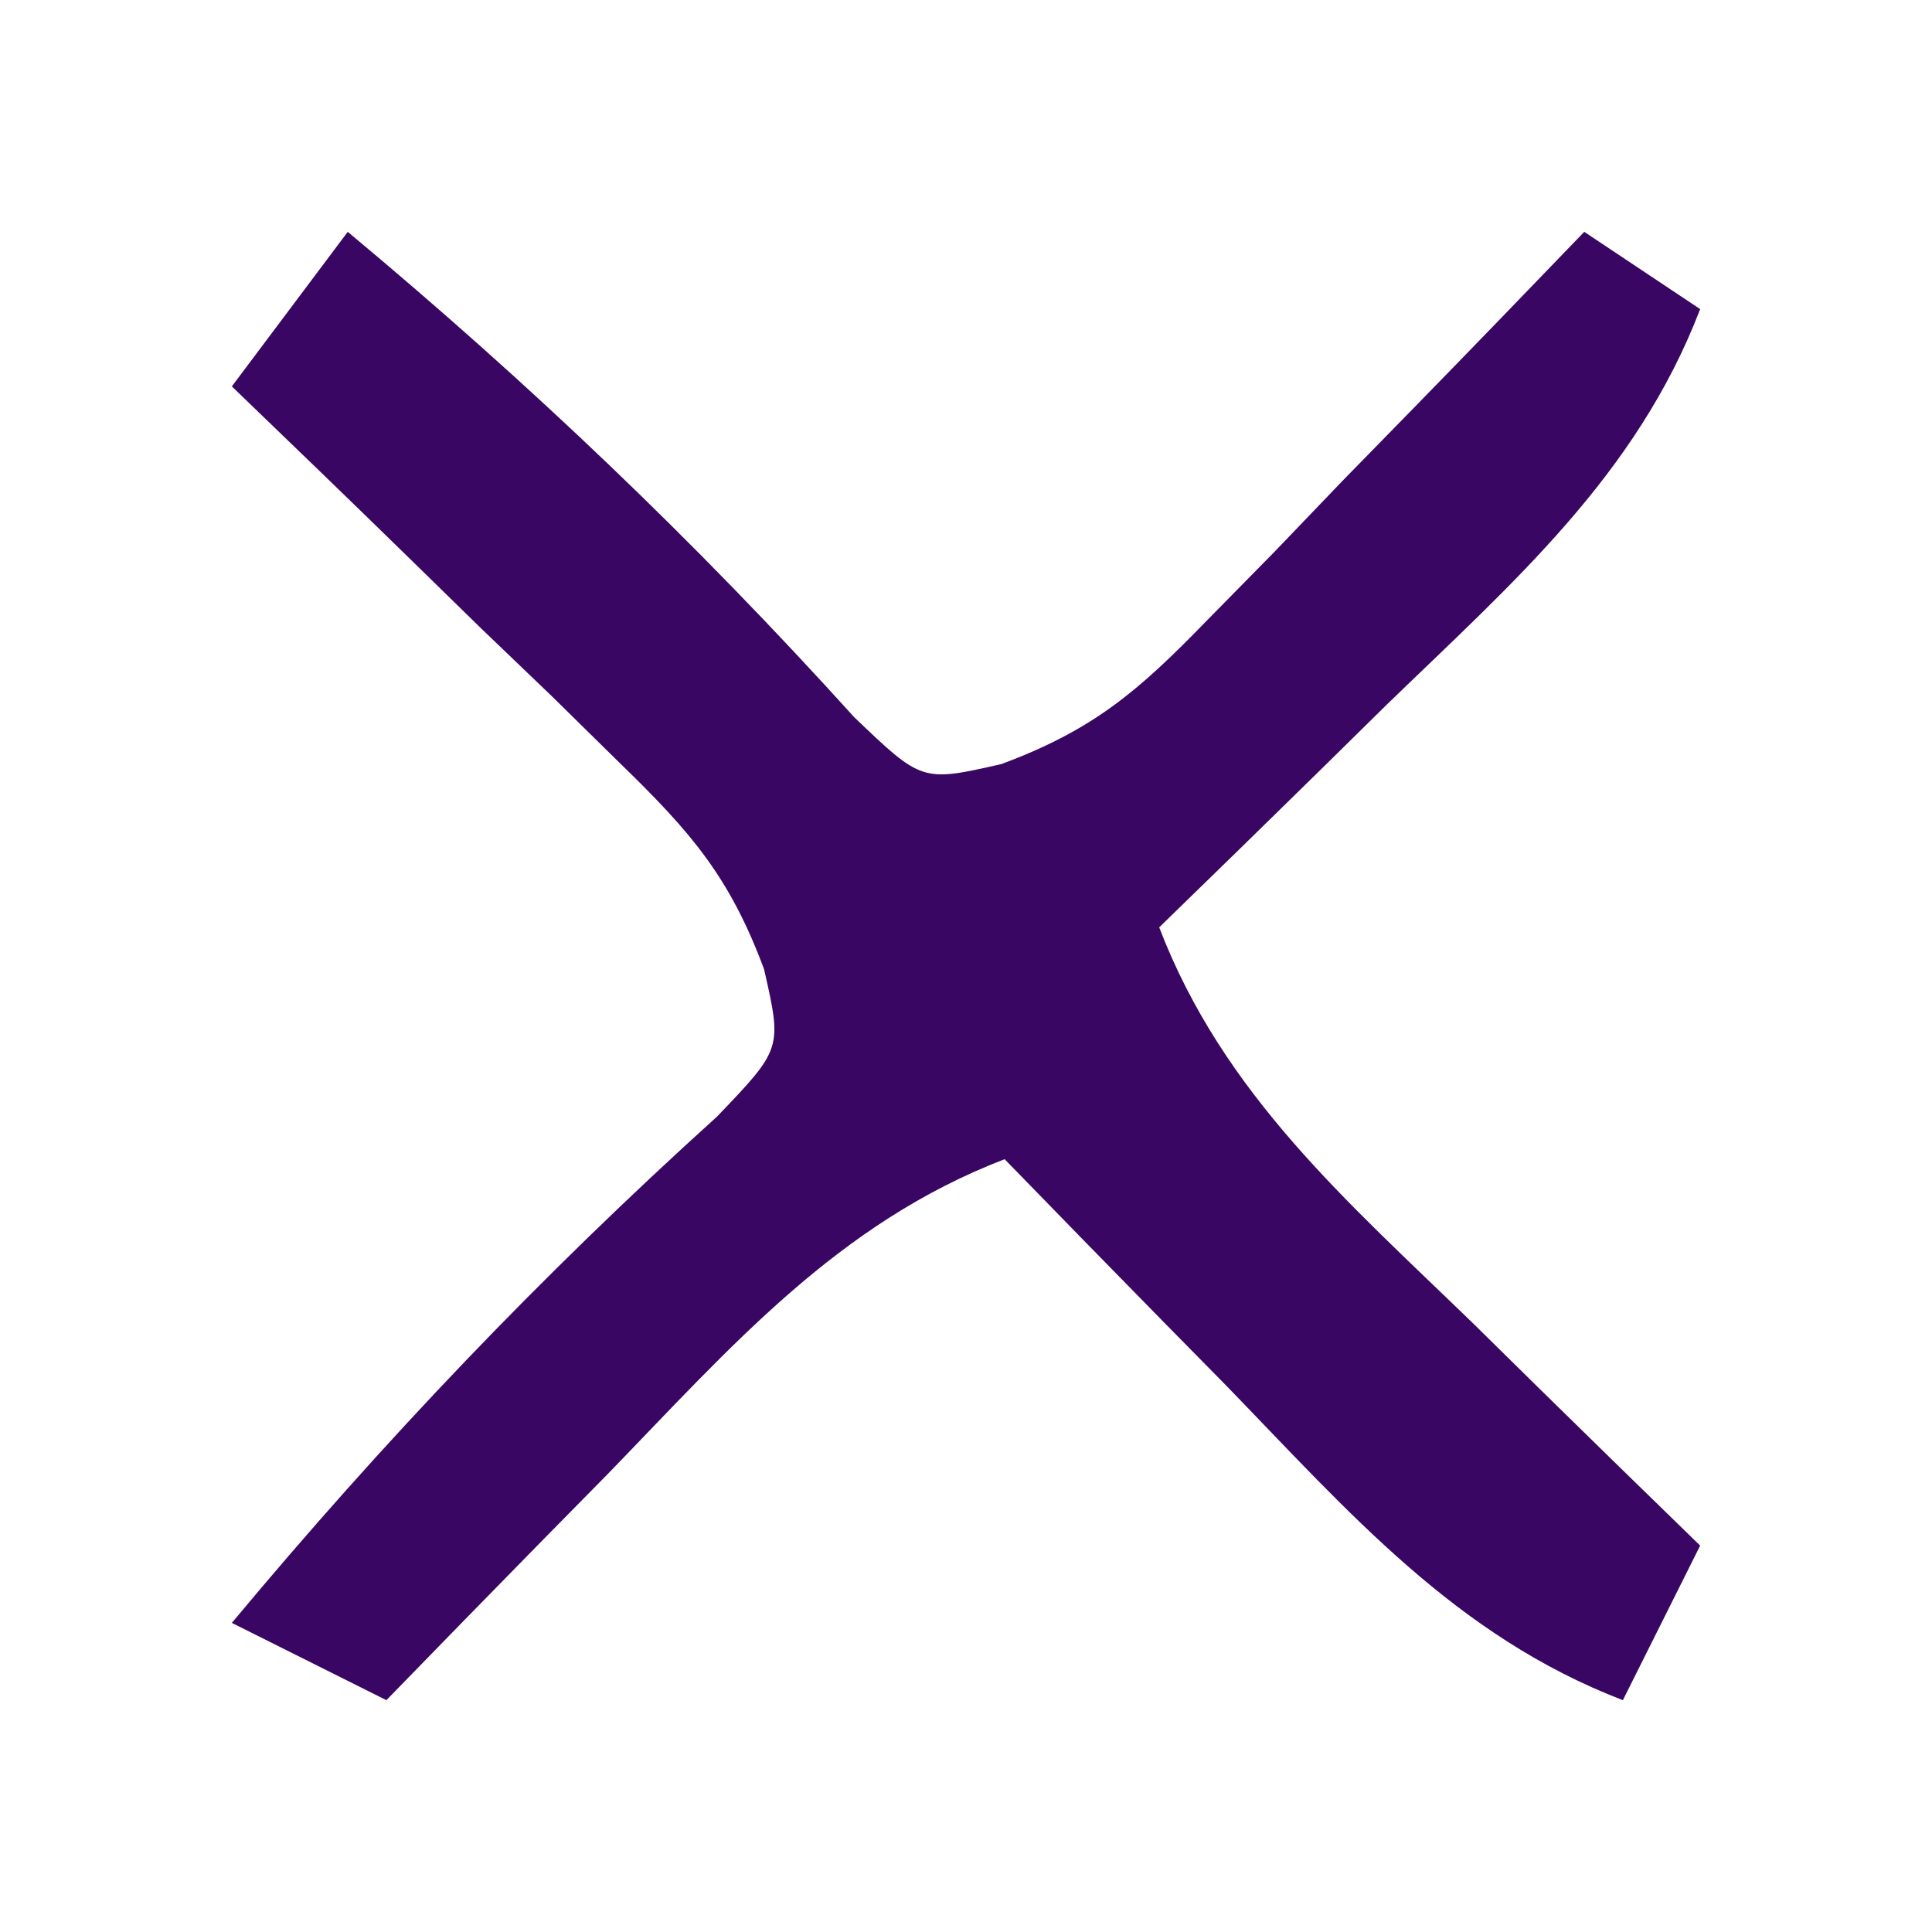
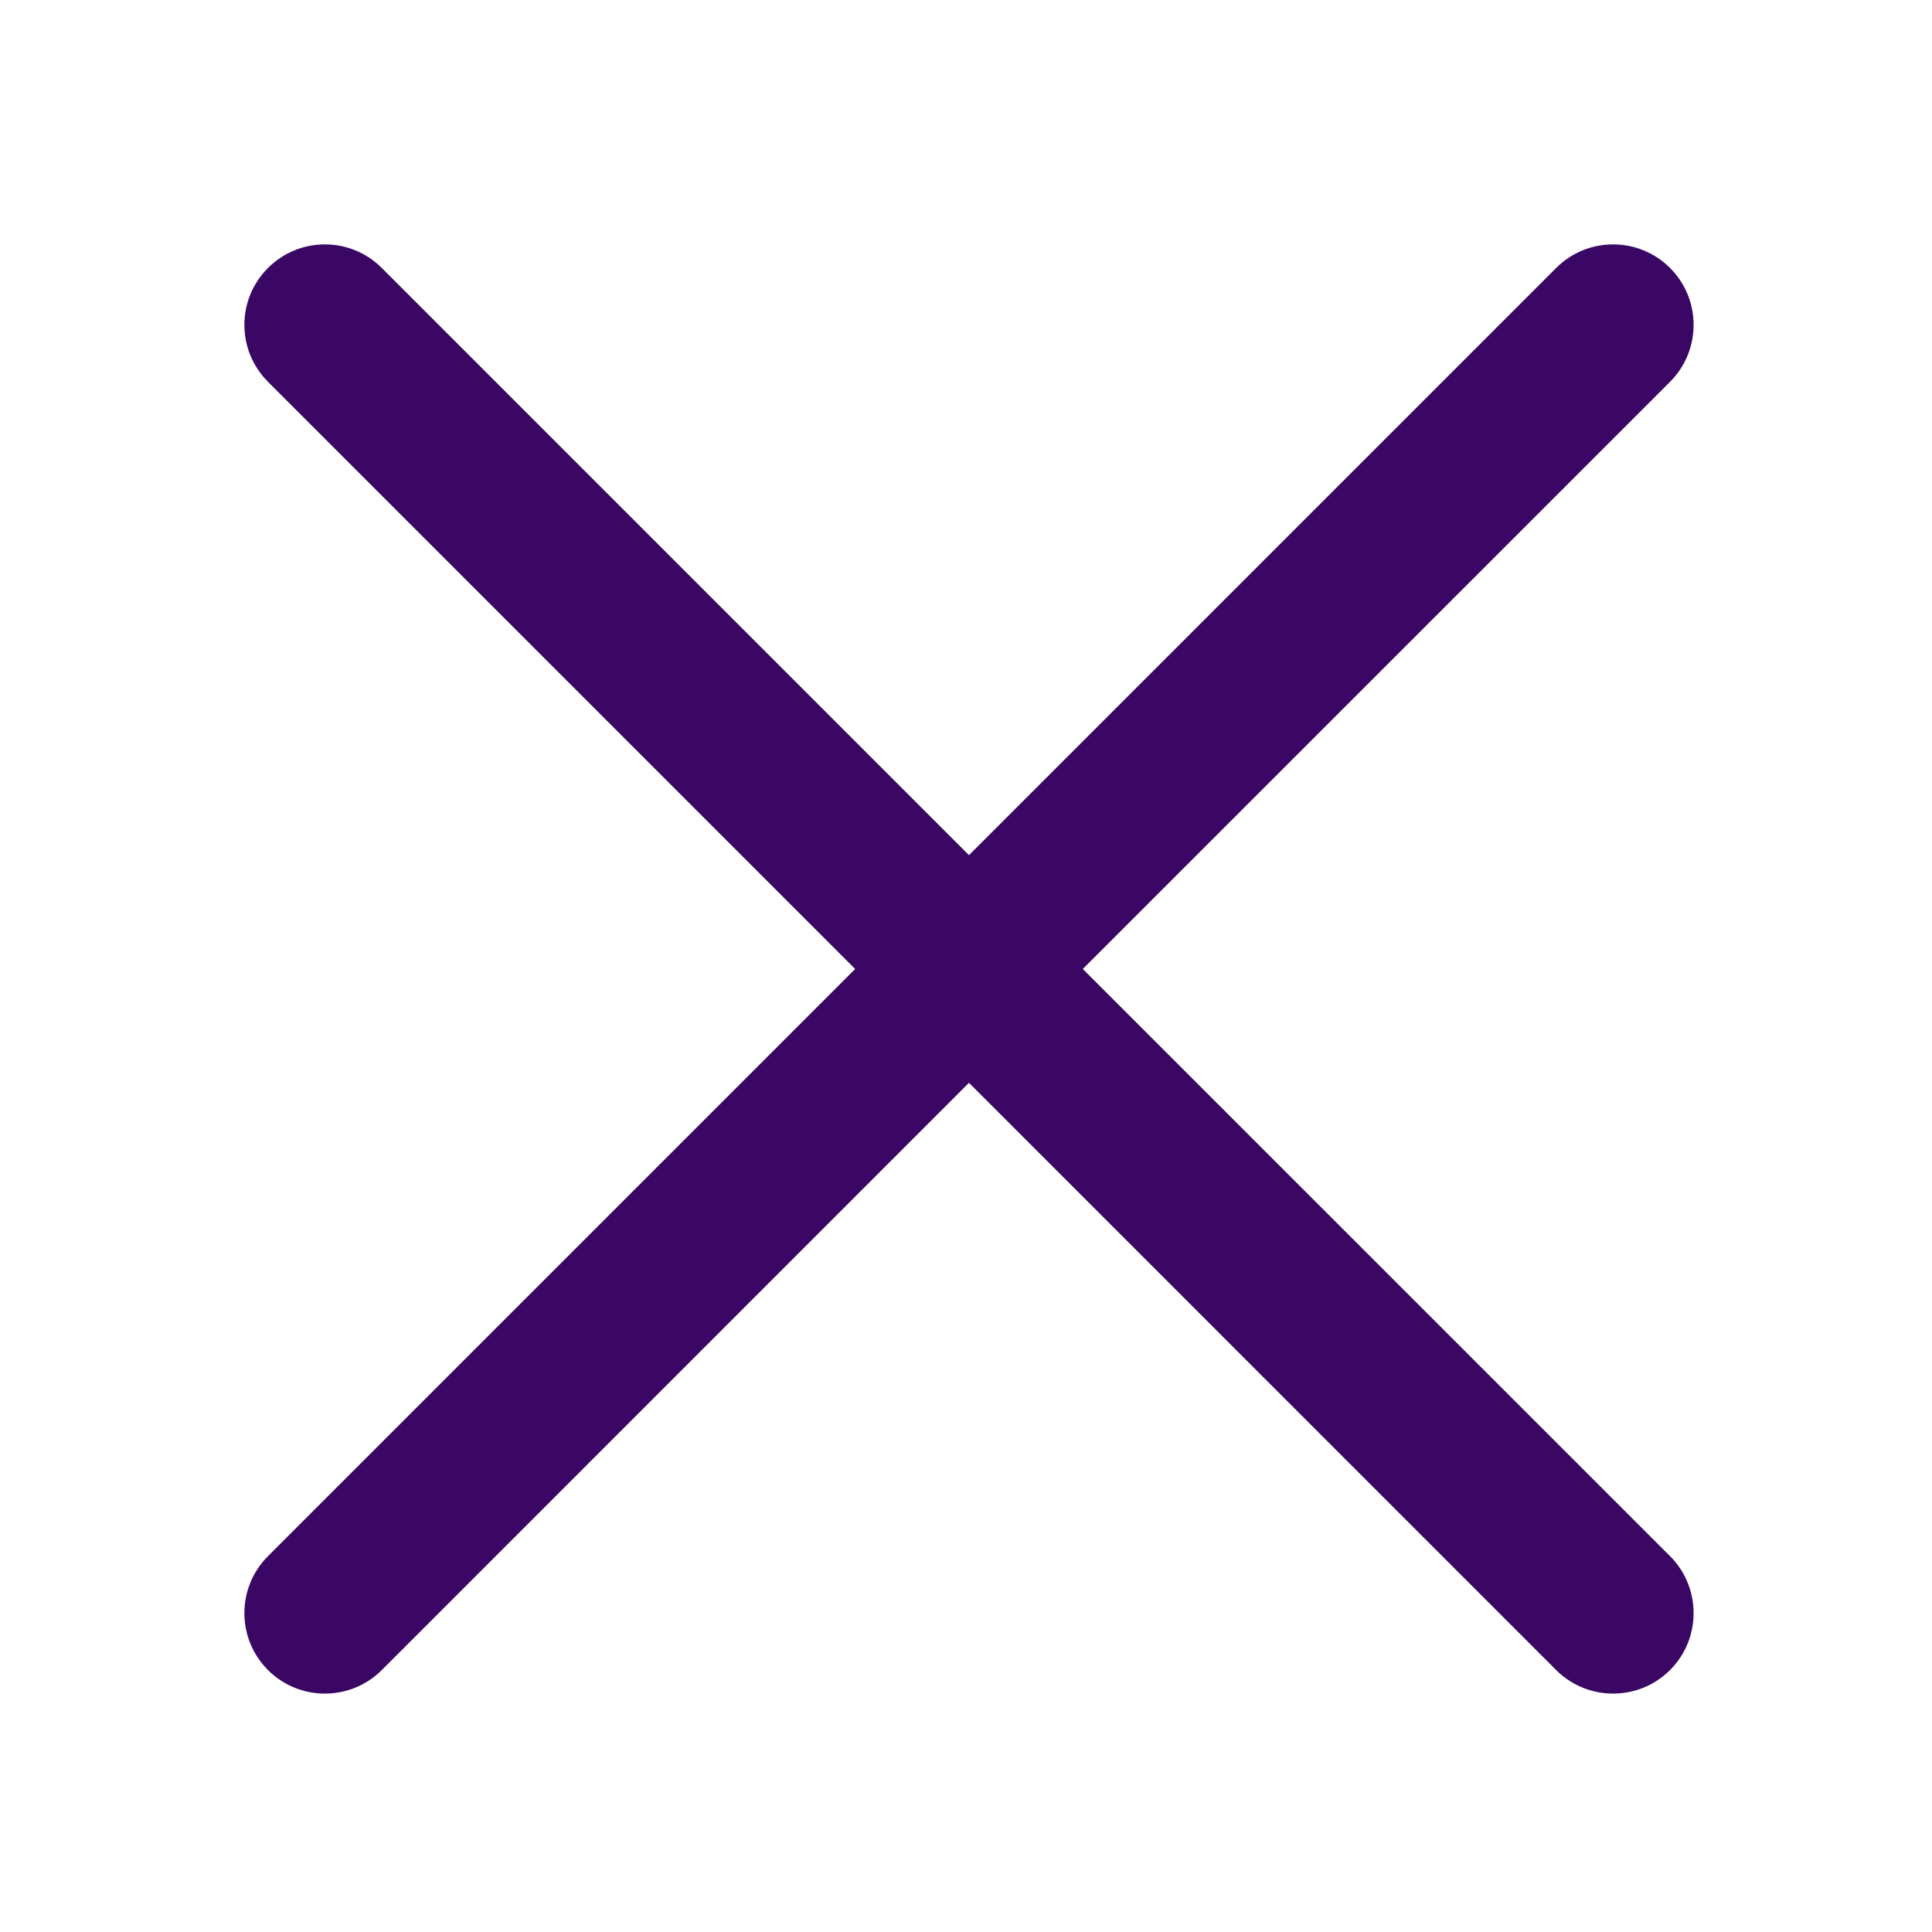
- <svg xmlns="http://www.w3.org/2000/svg" version="1.1" width="50" height="50">
-   <path d="M0 0 C4.72 3.934 8.982 7.998 13.105 12.559 C14.862 14.241 14.862 14.241 16.916 13.774 C19.304 12.887 20.467 11.879 22.234 10.059 C22.808 9.475 23.382 8.892 23.973 8.291 C24.559 7.679 25.146 7.068 25.75 6.438 C26.352 5.822 26.954 5.206 27.574 4.572 C29.056 3.055 30.529 1.528 32 0 C32.99 0.66 33.98 1.32 35 2 C33.341 6.325 30.129 9.094 26.875 12.25 C26.312 12.804 25.748 13.359 25.168 13.93 C23.783 15.291 22.392 16.646 21 18 C22.659 22.325 25.871 25.094 29.125 28.25 C29.688 28.804 30.252 29.359 30.832 29.93 C32.217 31.291 33.608 32.646 35 34 C34.34 35.32 33.68 36.64 33 38 C28.675 36.341 25.906 33.129 22.75 29.875 C22.196 29.312 21.641 28.748 21.07 28.168 C19.709 26.783 18.354 25.392 17 24 C12.675 25.659 9.906 28.871 6.75 32.125 C6.196 32.688 5.641 33.252 5.07 33.832 C3.709 35.217 2.354 36.608 1 38 C-0.32 37.34 -1.64 36.68 -3 36 C0.934 31.28 4.998 27.018 9.559 22.895 C11.241 21.138 11.241 21.138 10.774 19.084 C9.887 16.696 8.879 15.533 7.059 13.766 C6.184 12.905 6.184 12.905 5.291 12.027 C4.374 11.148 4.374 11.148 3.438 10.25 C2.514 9.347 2.514 9.347 1.572 8.426 C0.055 6.944 -1.472 5.471 -3 4 C-2.01 2.68 -1.02 1.36 0 0 Z " fill="#3A0663" transform="translate(9,6)" />
+ <svg xmlns="http://www.w3.org/2000/svg" width="800px" height="800px" viewBox="0 0 24 24" fill="none">
+   <g id="SVGRepo_bgCarrier" stroke-width="0" />
+   <g id="SVGRepo_tracerCarrier" stroke-linecap="round" stroke-linejoin="round" />
+   <g id="SVGRepo_iconCarrier">
+     <path d="M20.746 3.329C20.355 2.938 19.722 2.938 19.331 3.329L12.037 10.623L4.743 3.329C4.352 2.938 3.719 2.938 3.329 3.329C2.938 3.719 2.938 4.352 3.329 4.743L10.623 12.037L3.329 19.331C2.938 19.722 2.938 20.355 3.329 20.746C3.719 21.136 4.352 21.136 4.743 20.746L12.037 13.451L19.331 20.746C19.722 21.136 20.355 21.136 20.746 20.746C21.136 20.355 21.136 19.722 20.746 19.331L13.451 12.037L20.746 4.743C21.136 4.352 21.136 3.719 20.746 3.329Z" fill="#3b0764" />
+   </g>
</svg>
